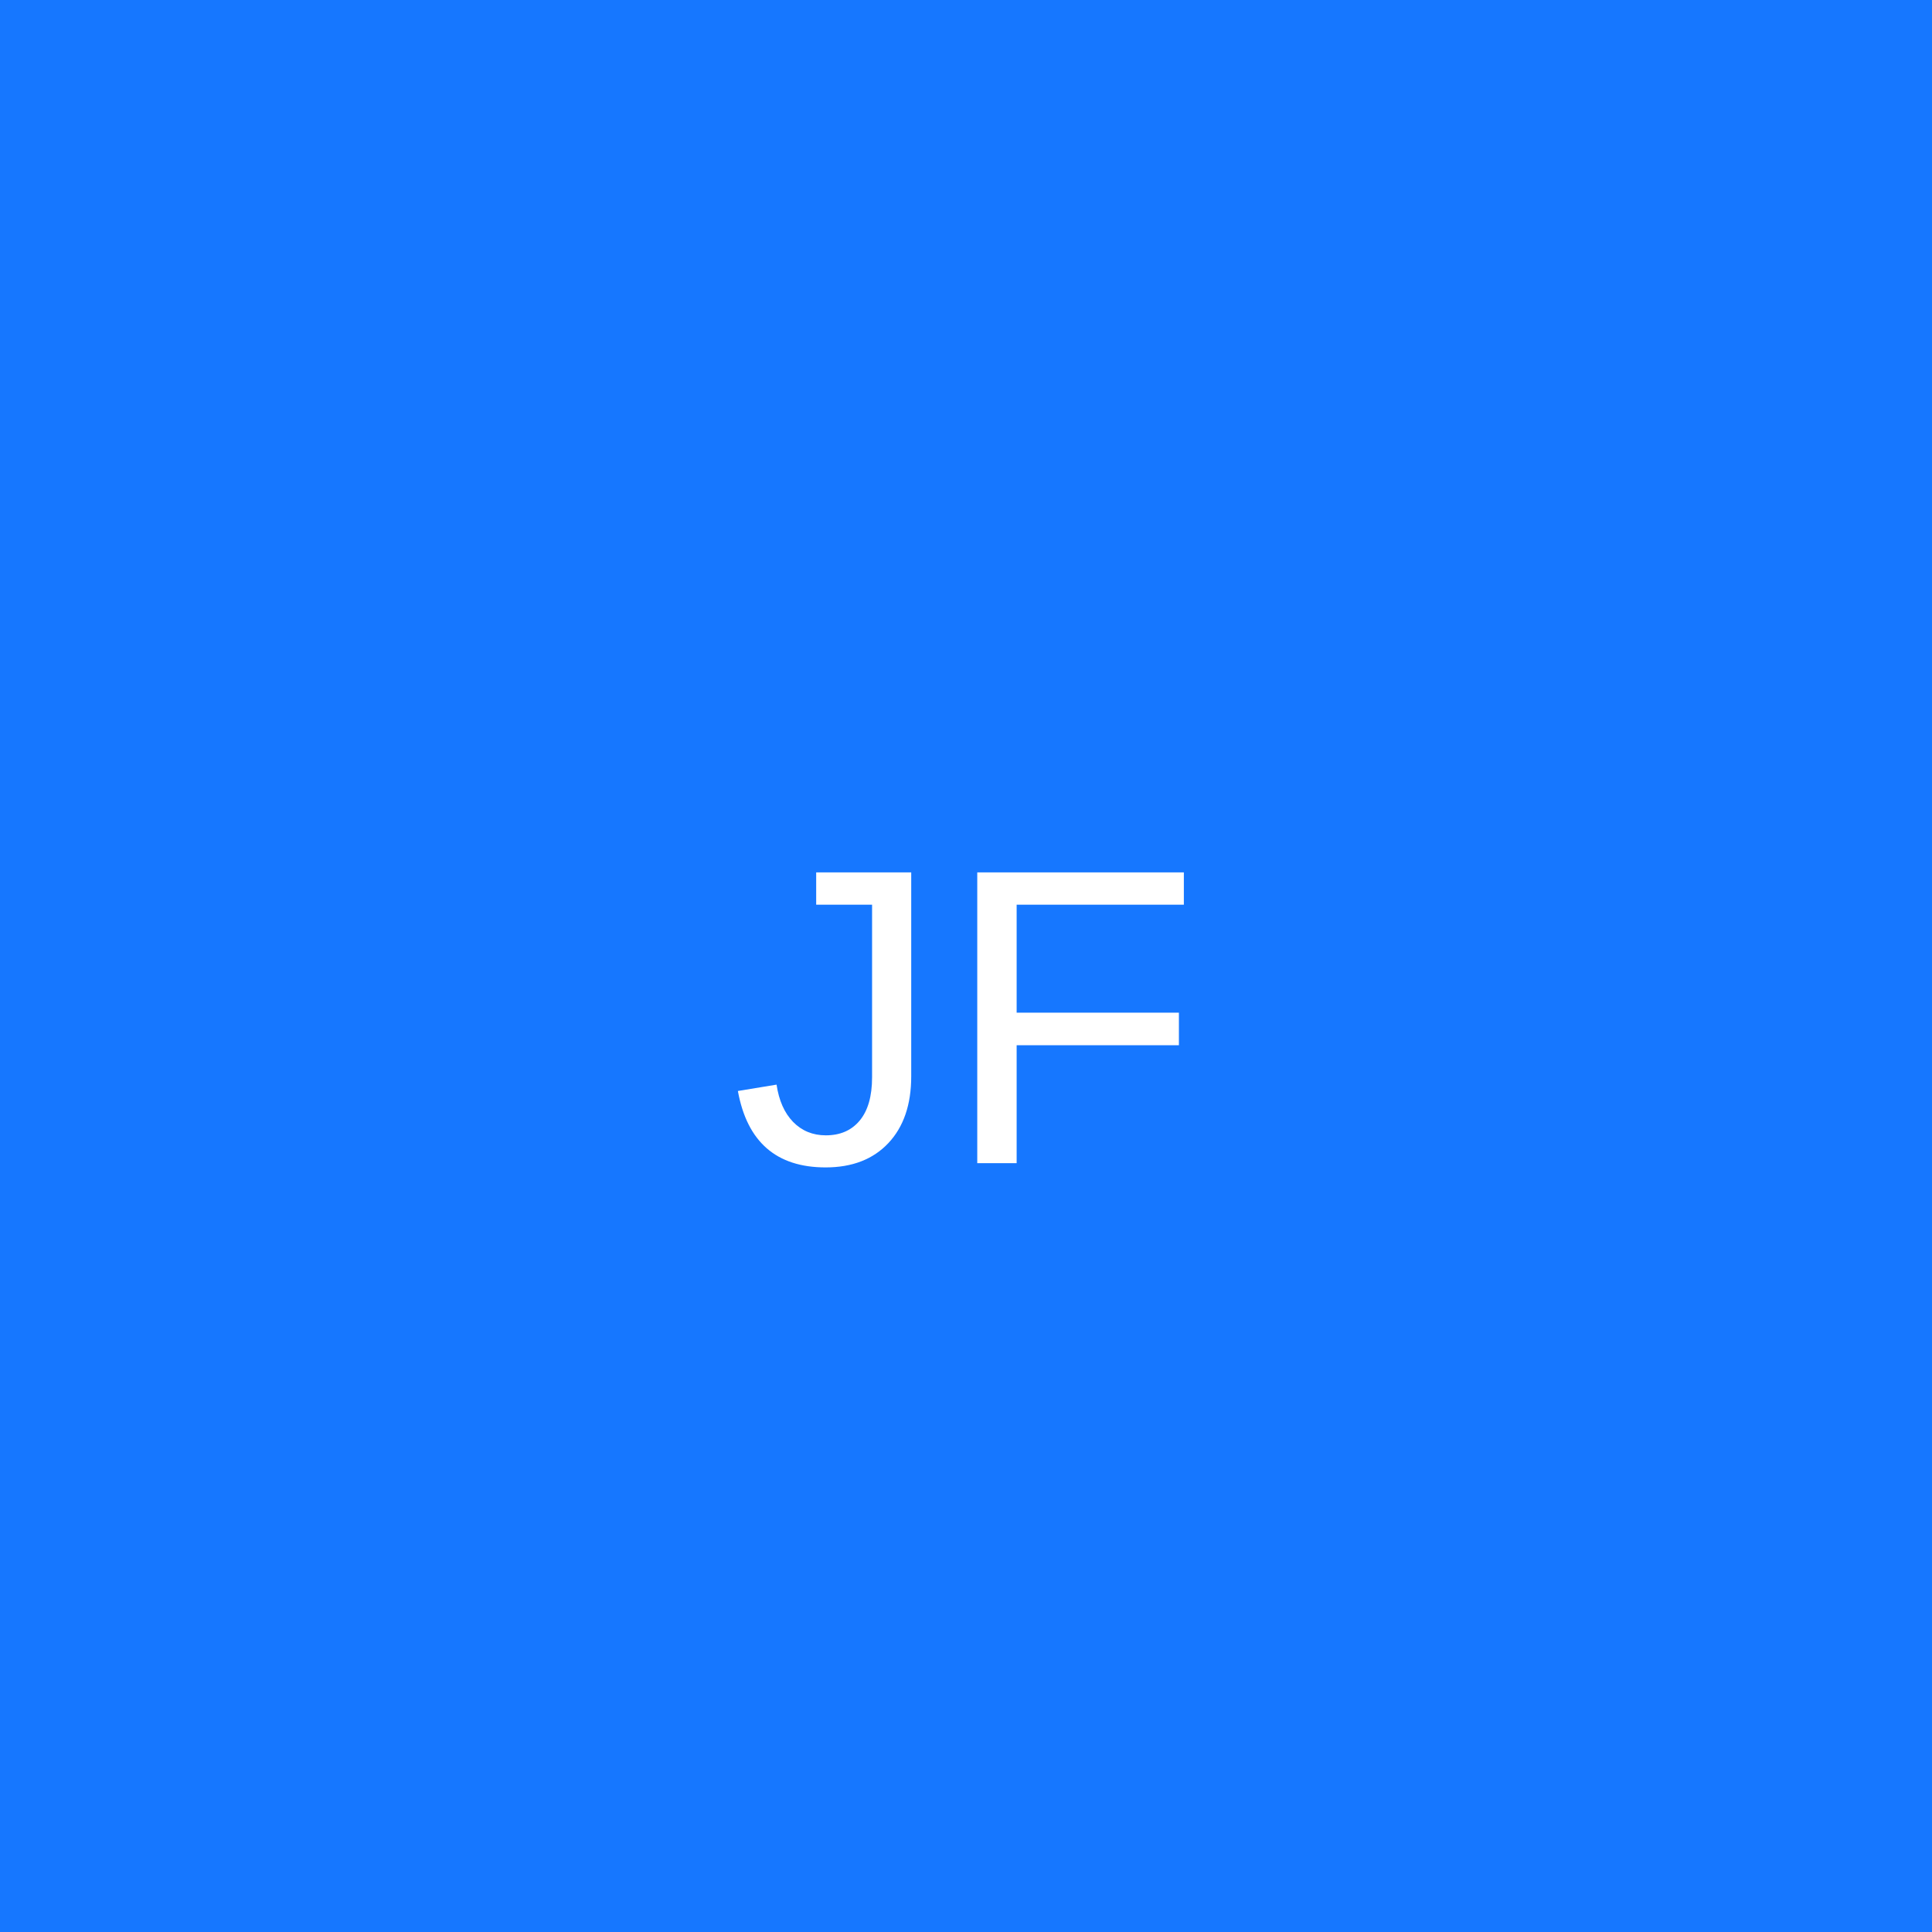
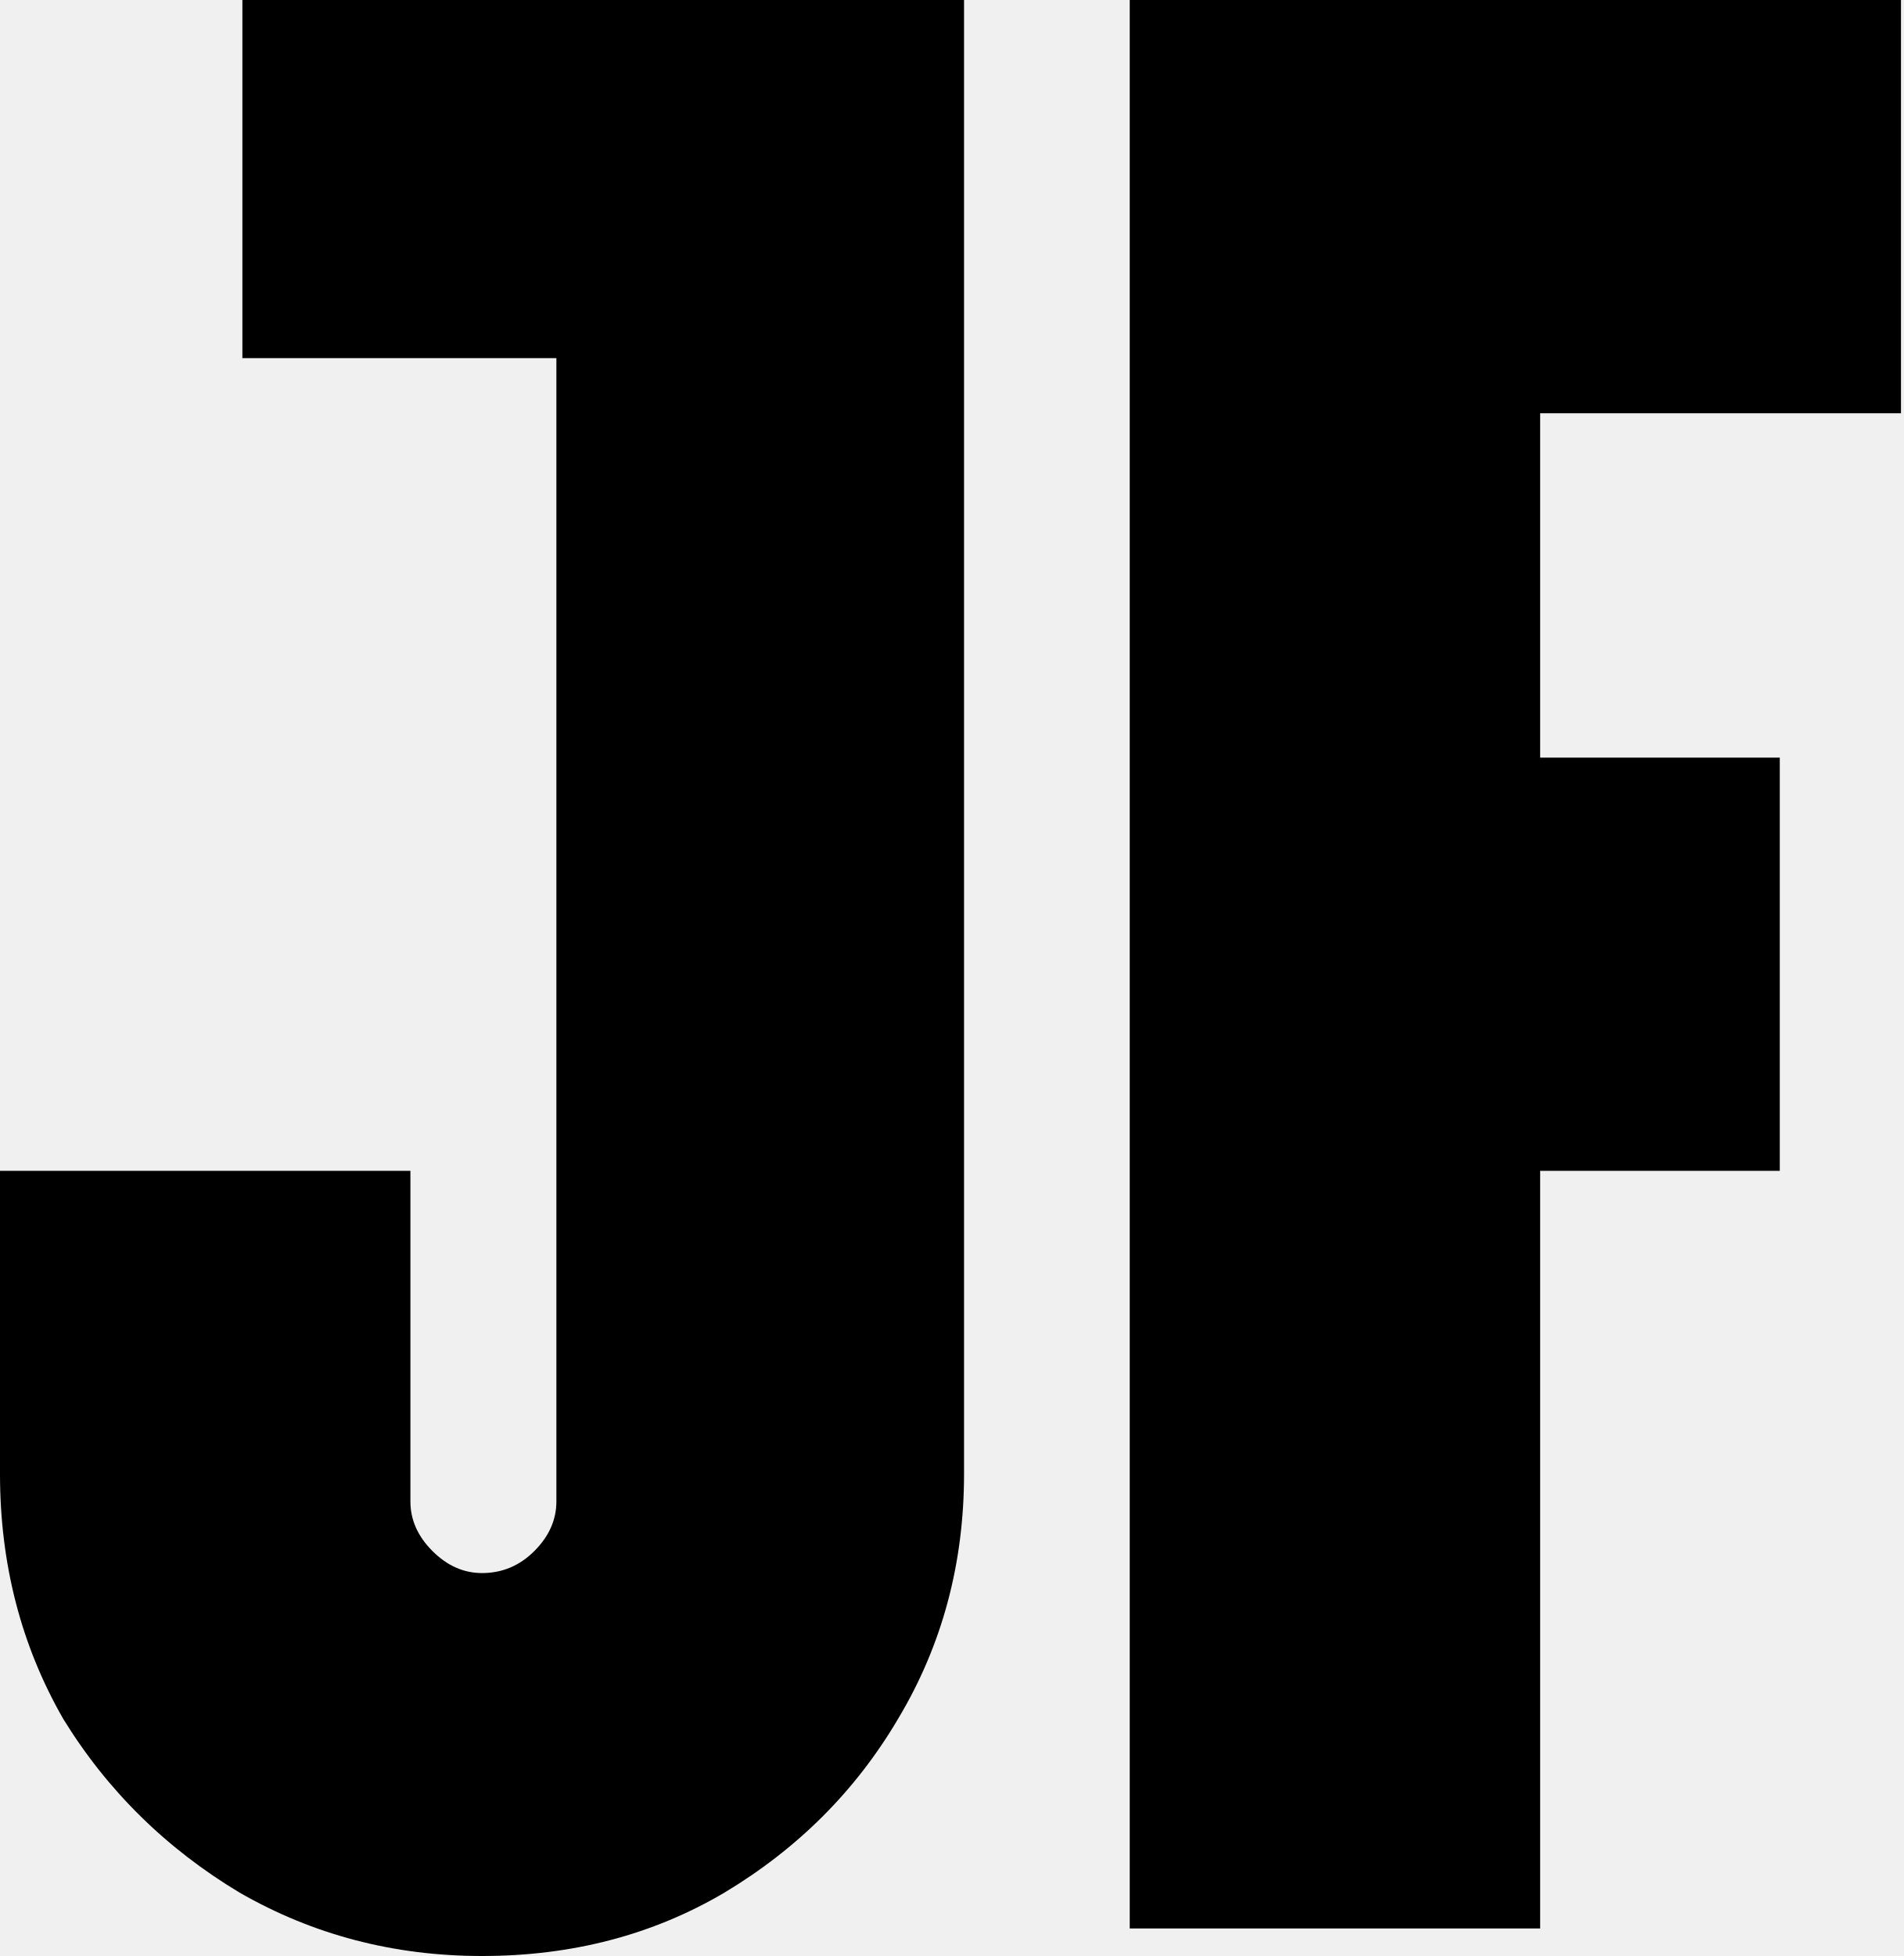
- <svg xmlns="http://www.w3.org/2000/svg" width="128" height="128" viewBox="0 0 128 128">
-   <rect width="128" height="128" fill="#1677ff" />
-   <text x="50%" y="54%" dominant-baseline="middle" text-anchor="middle" font-family="Arial" font-size="28" fill="#fff">JF</text>
+ <svg xmlns="http://www.w3.org/2000/svg" width="553" height="568" viewBox="0 0 553 568" fill="none">
+   <path d="M140 568C114.4 568 90.933 561.867 69.6 549.6C48.267 536.8 31.2 520 18.4 499.2C6.133 477.867 9.53674e-07 454.133 9.53674e-07 428V340H119.2V436C119.2 441.333 121.333 446.133 125.6 450.4C129.867 454.667 134.667 456.8 140 456.8C145.867 456.8 150.933 454.667 155.2 450.4C159.467 446.133 161.6 441.333 161.6 436V104H70.4V-3.8147e-05H280V428C280 454.133 273.6 477.867 260.8 499.2C248.533 520 231.733 536.8 210.4 549.6C189.6 561.867 166.133 568 140 568ZM328.125 560V-3.8147e-05H552.125V120H447.325V220H516.925V340H447.325V560H328.125Z" fill="black" />
</svg>
